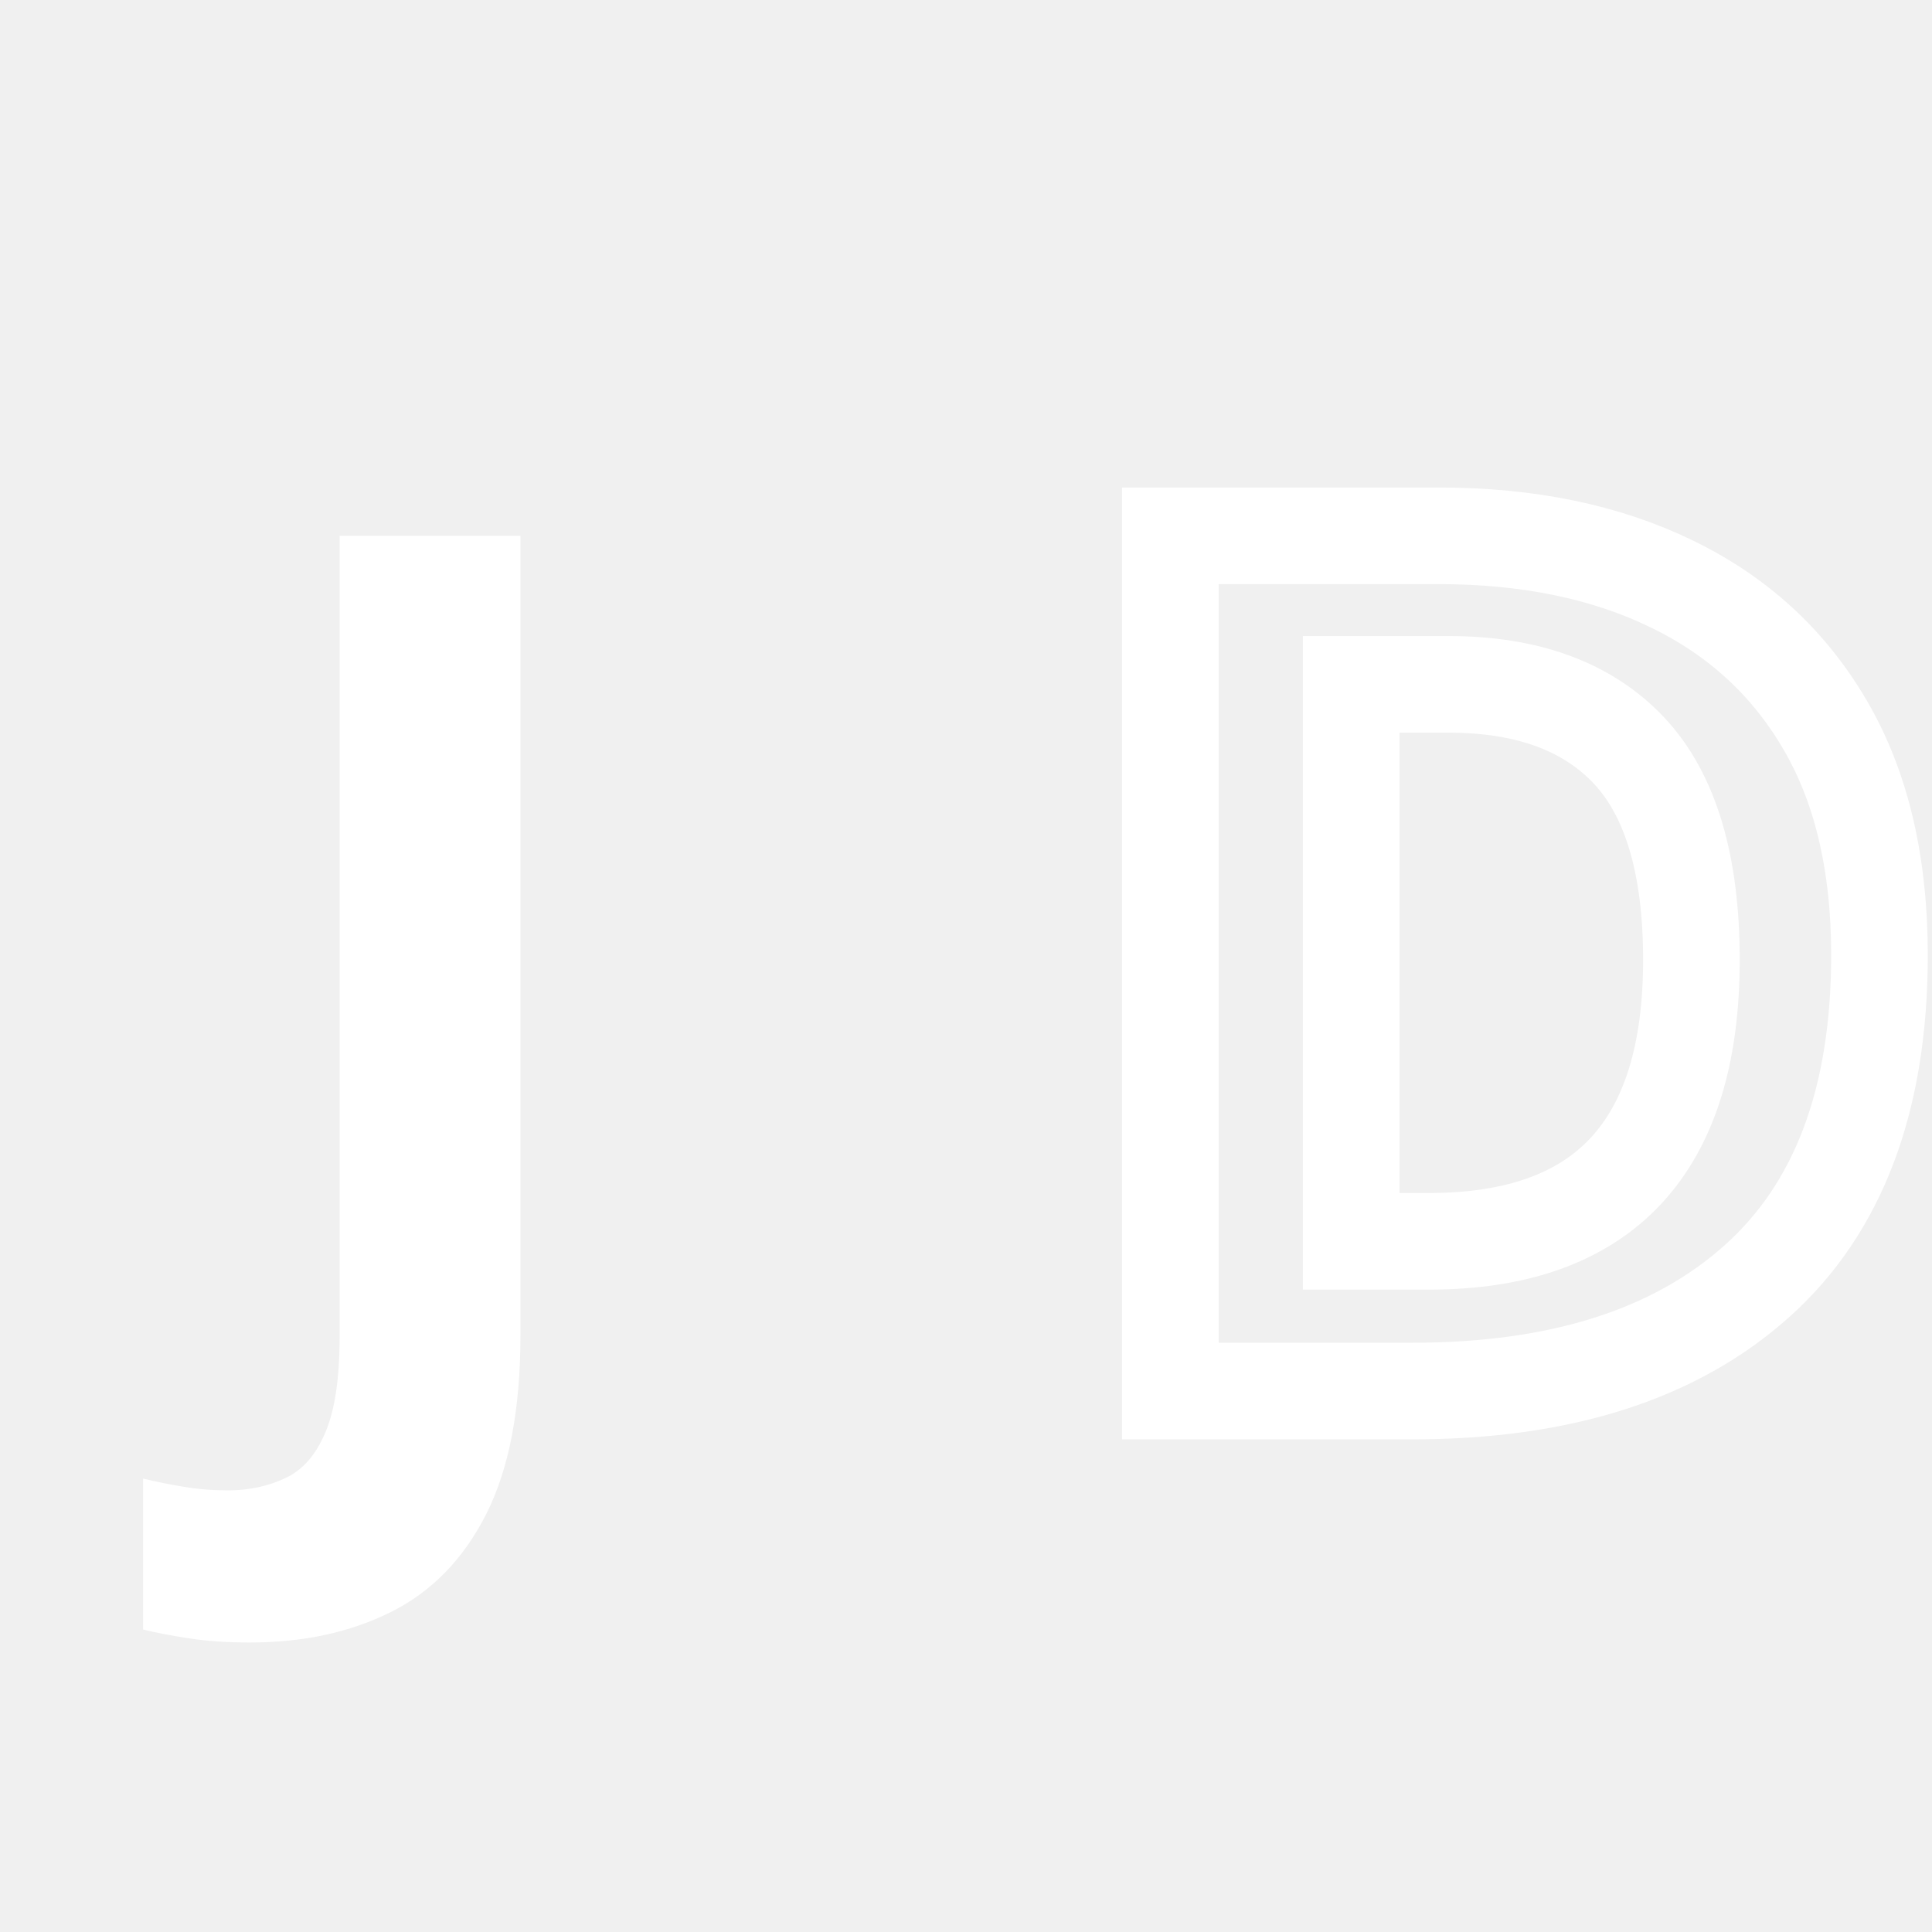
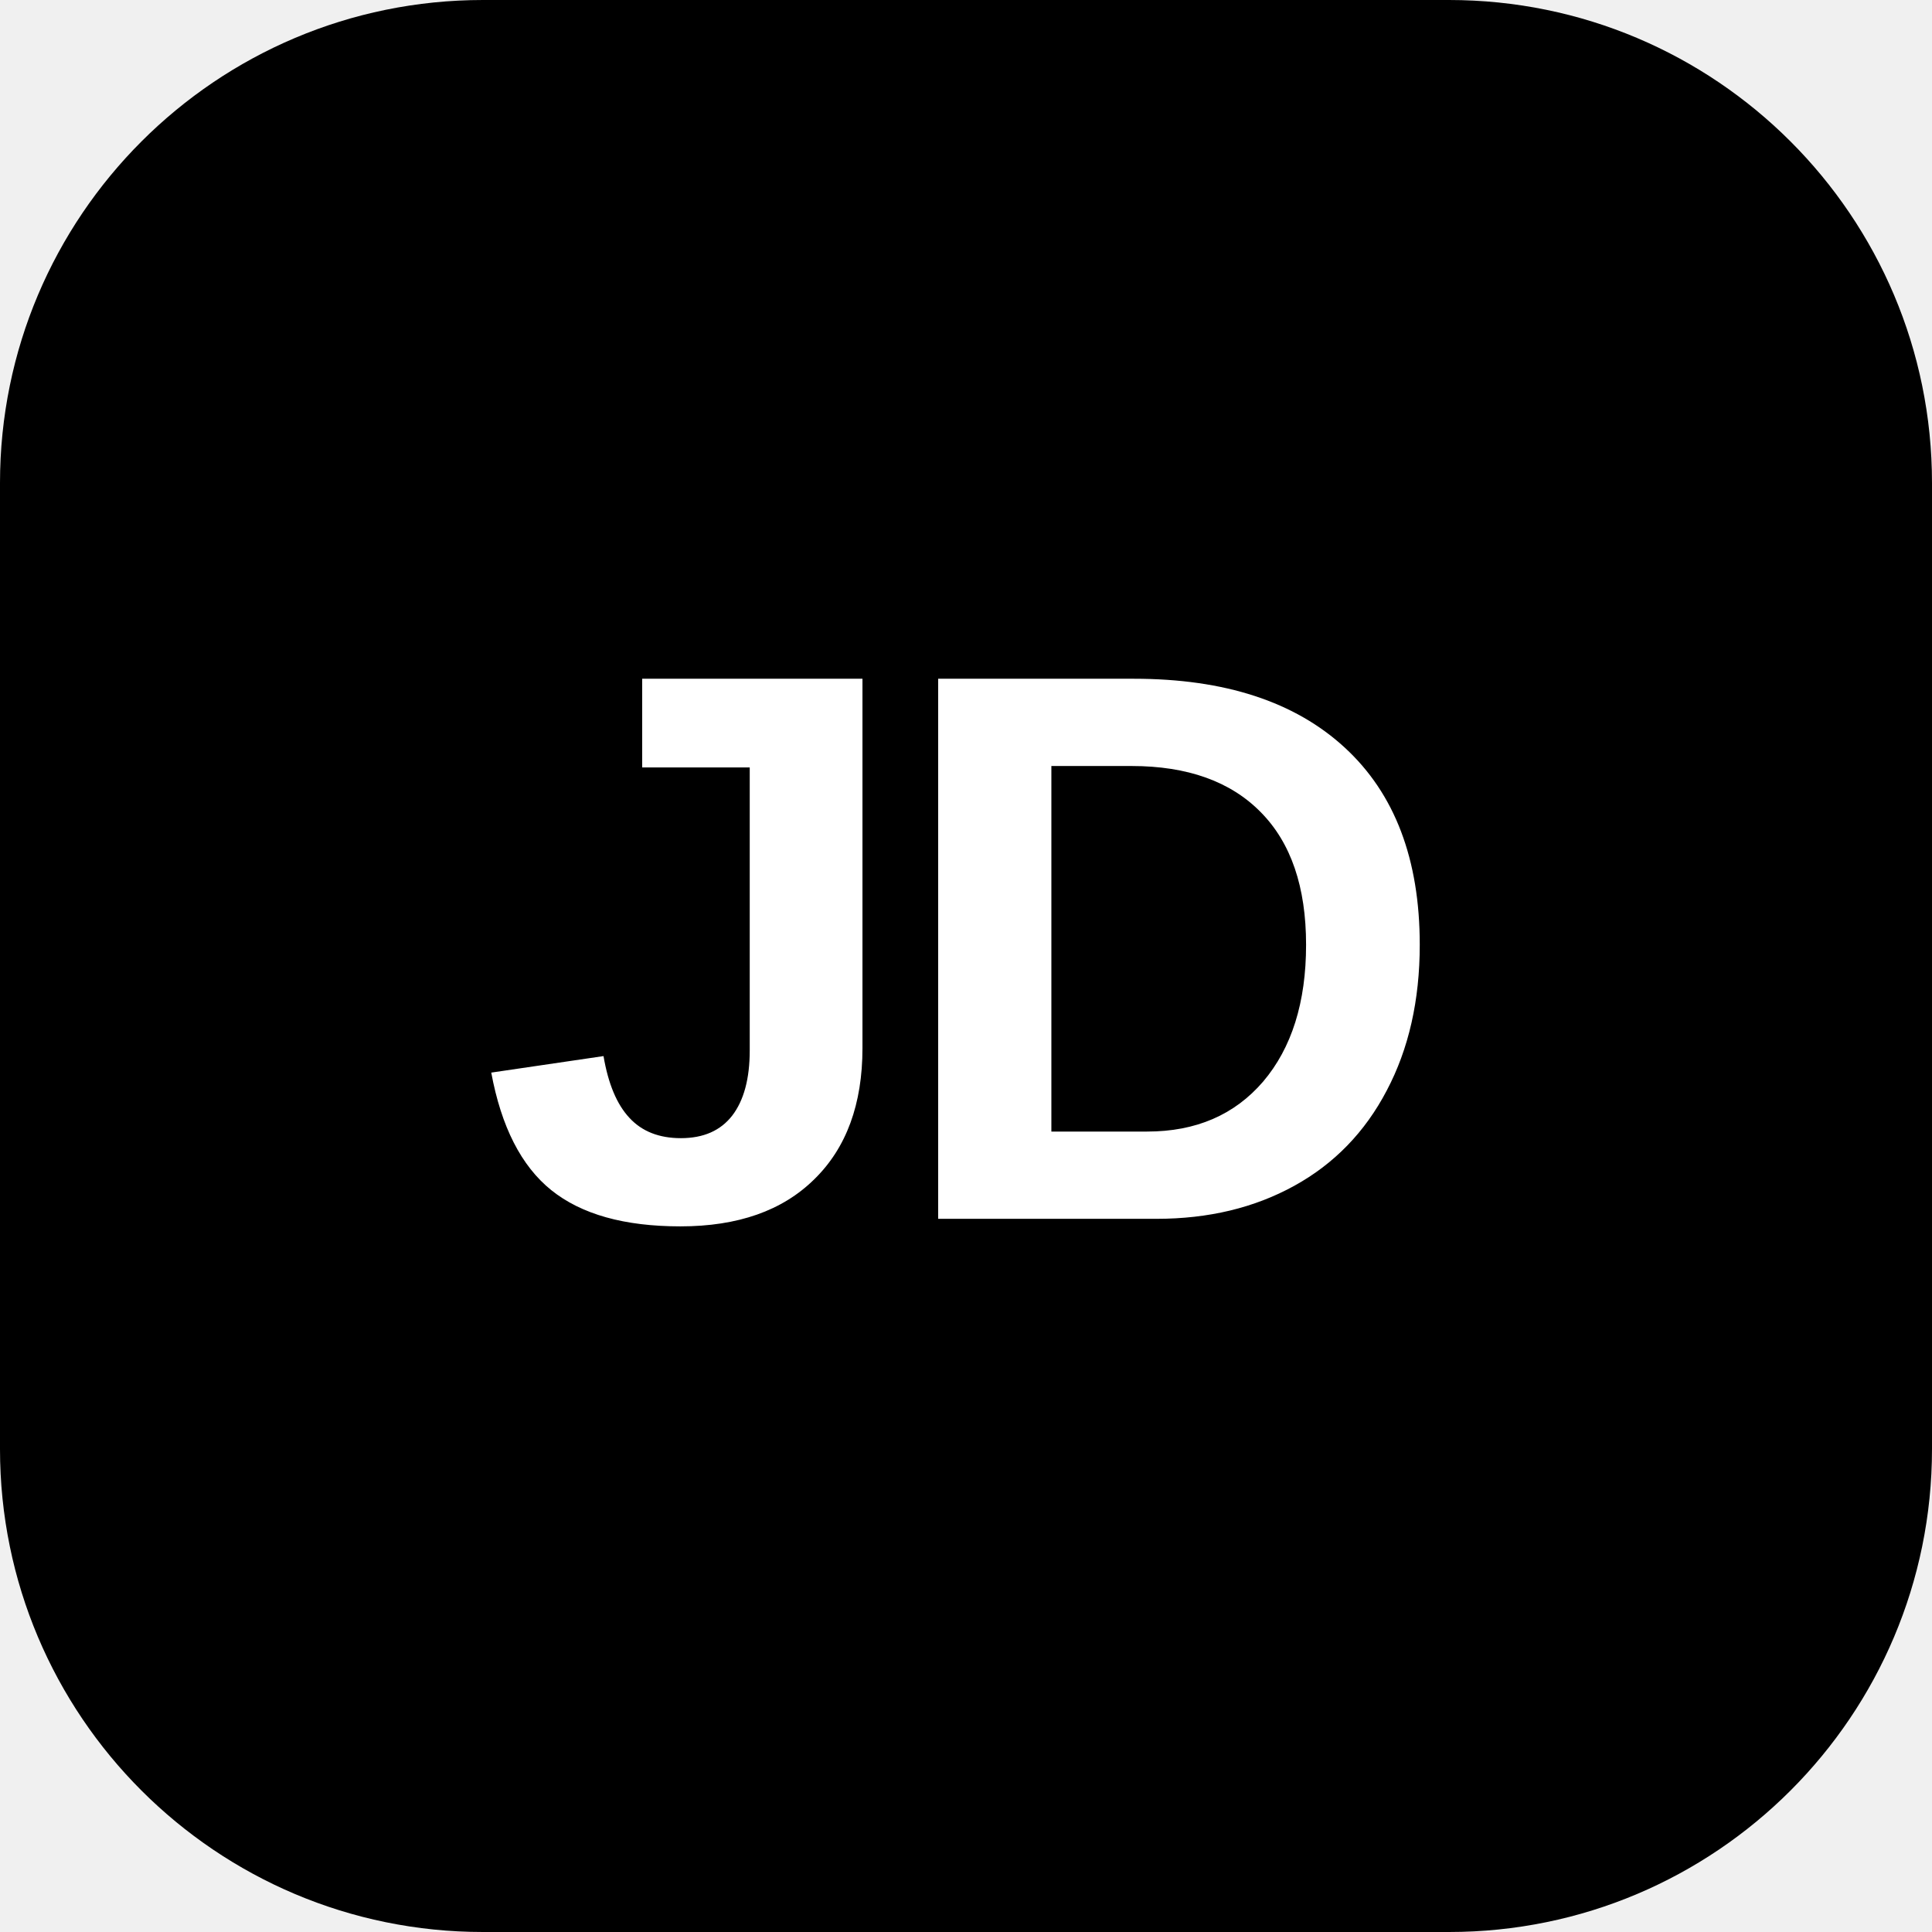
- <svg xmlns="http://www.w3.org/2000/svg" width="100" height="100" viewBox="0 0 100 100" fill="none">
-   <text x="12" y="72" font-family="Archivo, sans-serif" font-size="62" font-weight="900" fill="white">J</text>
-   <text x="55" y="72" font-family="Archivo, sans-serif" font-size="62" font-weight="900" fill="none" stroke="white" stroke-width="5">D</text>
+ <svg xmlns="http://www.w3.org/2000/svg" width="64" height="64" viewBox="0 0 64 64" fill="none">
+   <rect width="64" height="64" rx="16" fill="#000000" />
+   <text x="32" y="33" fill="#FFFFFF" font-family="Arial Black, Arial, sans-serif" font-size="26" font-weight="900" letter-spacing="-1" text-anchor="middle" dominant-baseline="middle">
+         JD
+     </text>
</svg>
